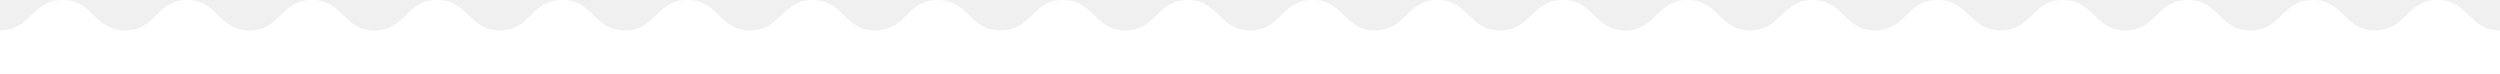
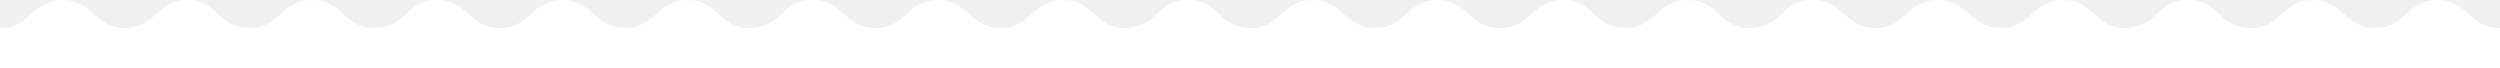
- <svg xmlns="http://www.w3.org/2000/svg" width="1150" height="34" viewBox="0 0 1150 34" fill="none">
-   <path d="M1121.3 0C1106.9 0 1106.9 14 1092.6 14C1078.3 14 1078.2 0 1063.9 0C1049.6 0 1049.5 14 1035.2 14C1020.8 14 1020.8 0 1006.4 0C992 0 992 14 977.7 14C963.3 14 963.3 0 949 0C934.6 0 934.6 14 920.3 14C906 14 905.6 0 891.3 0C876.9 0 876.9 14 862.6 14C848.3 14 848.1 0 833.8 0C819.4 0 819.4 14 805.1 14C790.7 14 790.7 0 776.3 0C761.9 0 761.9 14 747.6 14C733.2 14 733.2 0 718.9 0C704.6 0 704.4 14 690 14C675.6 14 675.6 0 661.3 0C646.9 0 646.9 14 632.6 14C618.2 14 618.2 0 603.8 0C589.4 0 589.4 14 575.1 14C560.7 14 560.7 0 546.4 0C532 0 532 14 517.7 14C503.3 14 503.3 0 489 0C474.6 0 474.6 14 460.2 14C445.8 14 445.8 0 431.4 0C417 0 417 14 402.6 14C388.2 14 388.2 0 373.8 0C359.4 0 359.4 14 345 14C330.6 14 330.6 0 316.2 0C301.8 0 301.8 14 287.4 14C273 14 273 0 258.6 0C244.2 0 244.2 14 229.9 14C215.5 14 215.5 0 201.1 0C186.7 0 186.7 14 172.3 14C157.9 14 157.9 0 143.5 0C129.1 0 129.1 14 114.7 14C100.3 14 100.3 0 85.9 0C71.9 0 71.9 14 57.5 14C43.1 14 43.1 0 28.8 0C14.5 0 14.4 14 0 14V34H1150V14C1135.6 14 1135.6 0 1121.3 0Z" fill="white" />
+ <svg xmlns="http://www.w3.org/2000/svg" width="1250" height="34" viewBox="0 0 1250 34" fill="none">
+   <path d="M1218.8 0C1203.15 0 1203.15 14 1187.61 14C1172.07 14 1171.96 0 1156.41 0C1140.87 0 1140.76 14 1125.22 14C1109.57 14 1109.57 0 1093.91 0C1078.26 0 1078.26 14 1062.72 14C1047.07 14 1047.07 0 1031.52 0C1015.87 0 1015.87 14 1000.33 14C984.783 14 984.348 0 968.804 0C953.152 0 953.152 14 937.609 14C922.065 14 921.848 0 906.304 0C890.652 0 890.652 14 875.109 14C859.456 14 859.456 0 843.804 0C828.152 0 828.152 14 812.609 14C796.956 14 796.957 0 781.413 0C765.87 0 765.652 14 750 14C734.348 14 734.348 0 718.804 0C703.152 0 703.152 14 687.609 14C671.956 14 671.956 0 656.304 0C640.652 0 640.652 14 625.109 14C609.456 14 609.457 0 593.913 0C578.261 0 578.261 14 562.717 14C547.065 14 547.065 0 531.522 0C515.87 0 515.87 14 500.217 14C484.565 14 484.565 0 468.913 0C453.261 0 453.261 14 437.609 14C421.957 14 421.957 0 406.304 0C390.652 0 390.652 14 375 14C359.348 14 359.348 0 343.696 0C328.043 0 328.043 14 312.391 14C296.739 14 296.739 0 281.087 0C265.435 0 265.435 14 249.891 14C234.239 14 234.239 0 218.587 0C202.935 0 202.935 14 187.283 14C171.63 14 171.63 0 155.978 0C140.326 0 140.326 14 124.674 14C109.022 14 109.022 0 93.37 0C78.152 0 78.152 14 62.5 14C46.848 14 46.848 0 31.304 0C15.761 0 15.652 14 0 14V34H1250V14C1234.35 14 1234.35 0 1218.8 0Z" fill="white" />
</svg>
